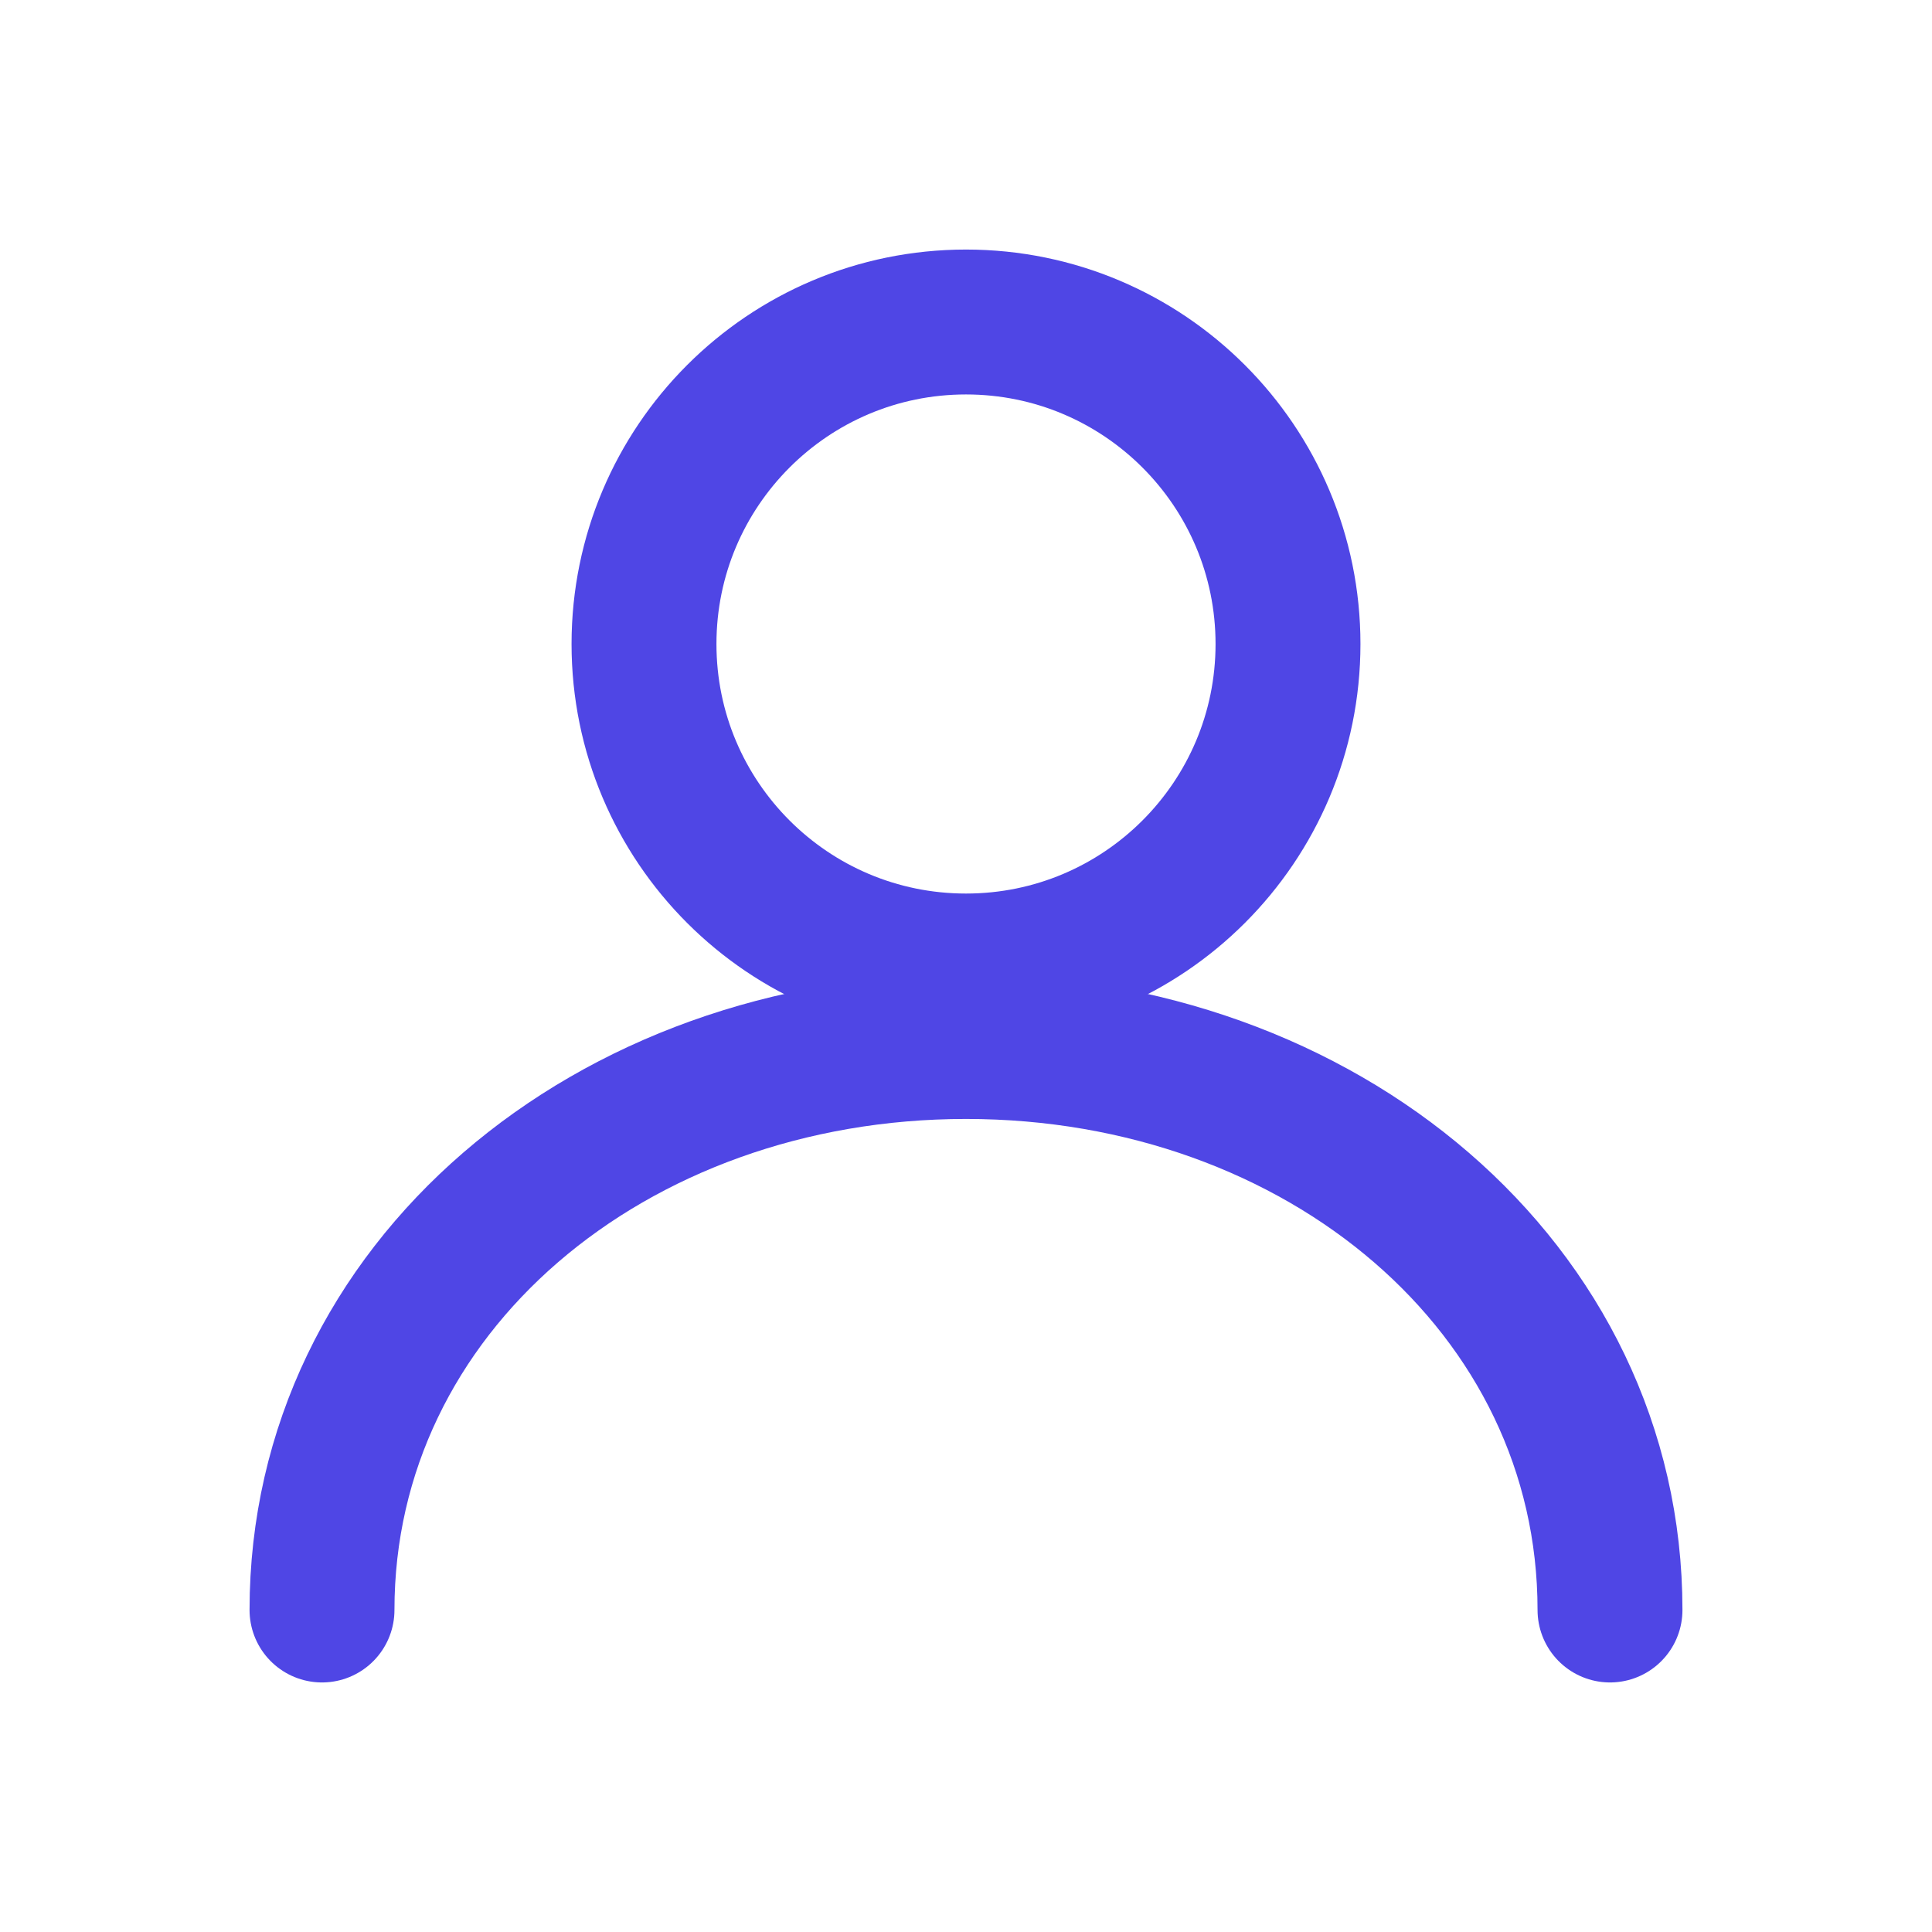
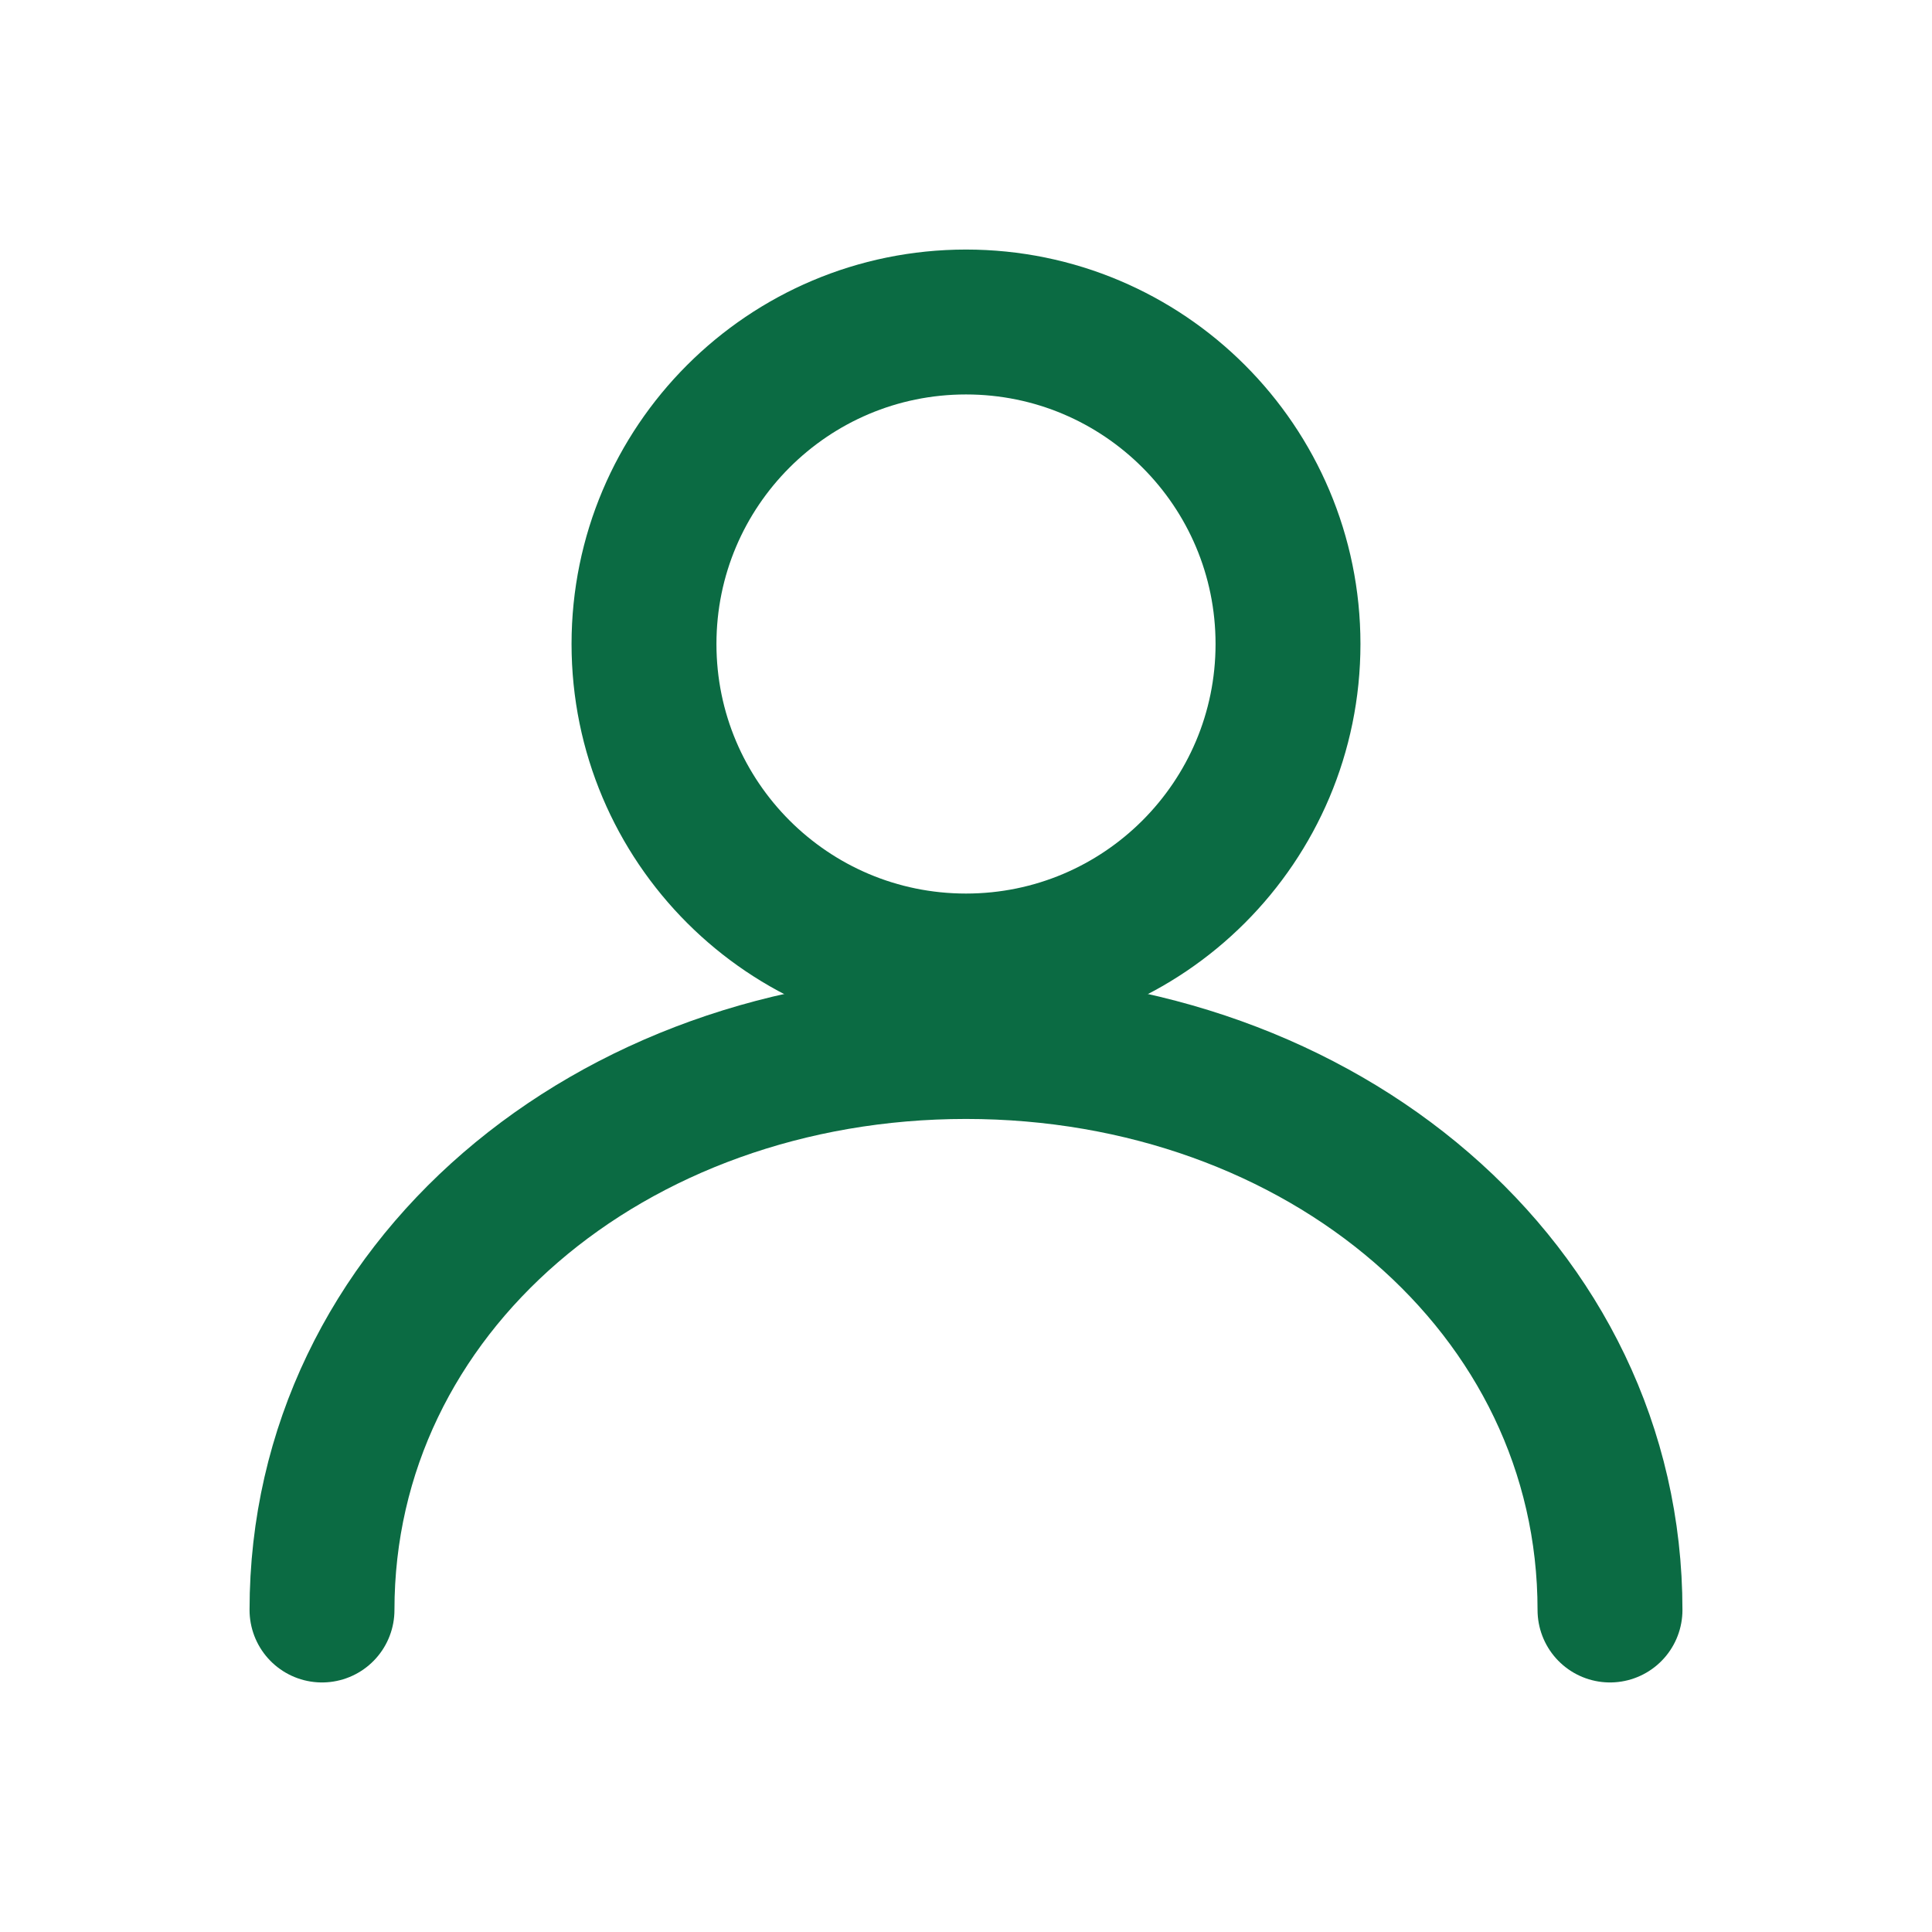
- <svg xmlns="http://www.w3.org/2000/svg" width="24" height="24" viewBox="0 0 24 24" fill="none" stroke="#4F46E5" stroke-width="1.8" stroke-linecap="round" stroke-linejoin="round">
+ <svg xmlns="http://www.w3.org/2000/svg" width="24" height="24" viewBox="0 0 24 24" fill="none" stroke="#0B6B43" stroke-width="1.8" stroke-linecap="round" stroke-linejoin="round">
  <circle cx="12" cy="8" r="4" />
  <path d="M4 20c0-4 3.58-7 8-7s8 3 8 7" />
</svg>
